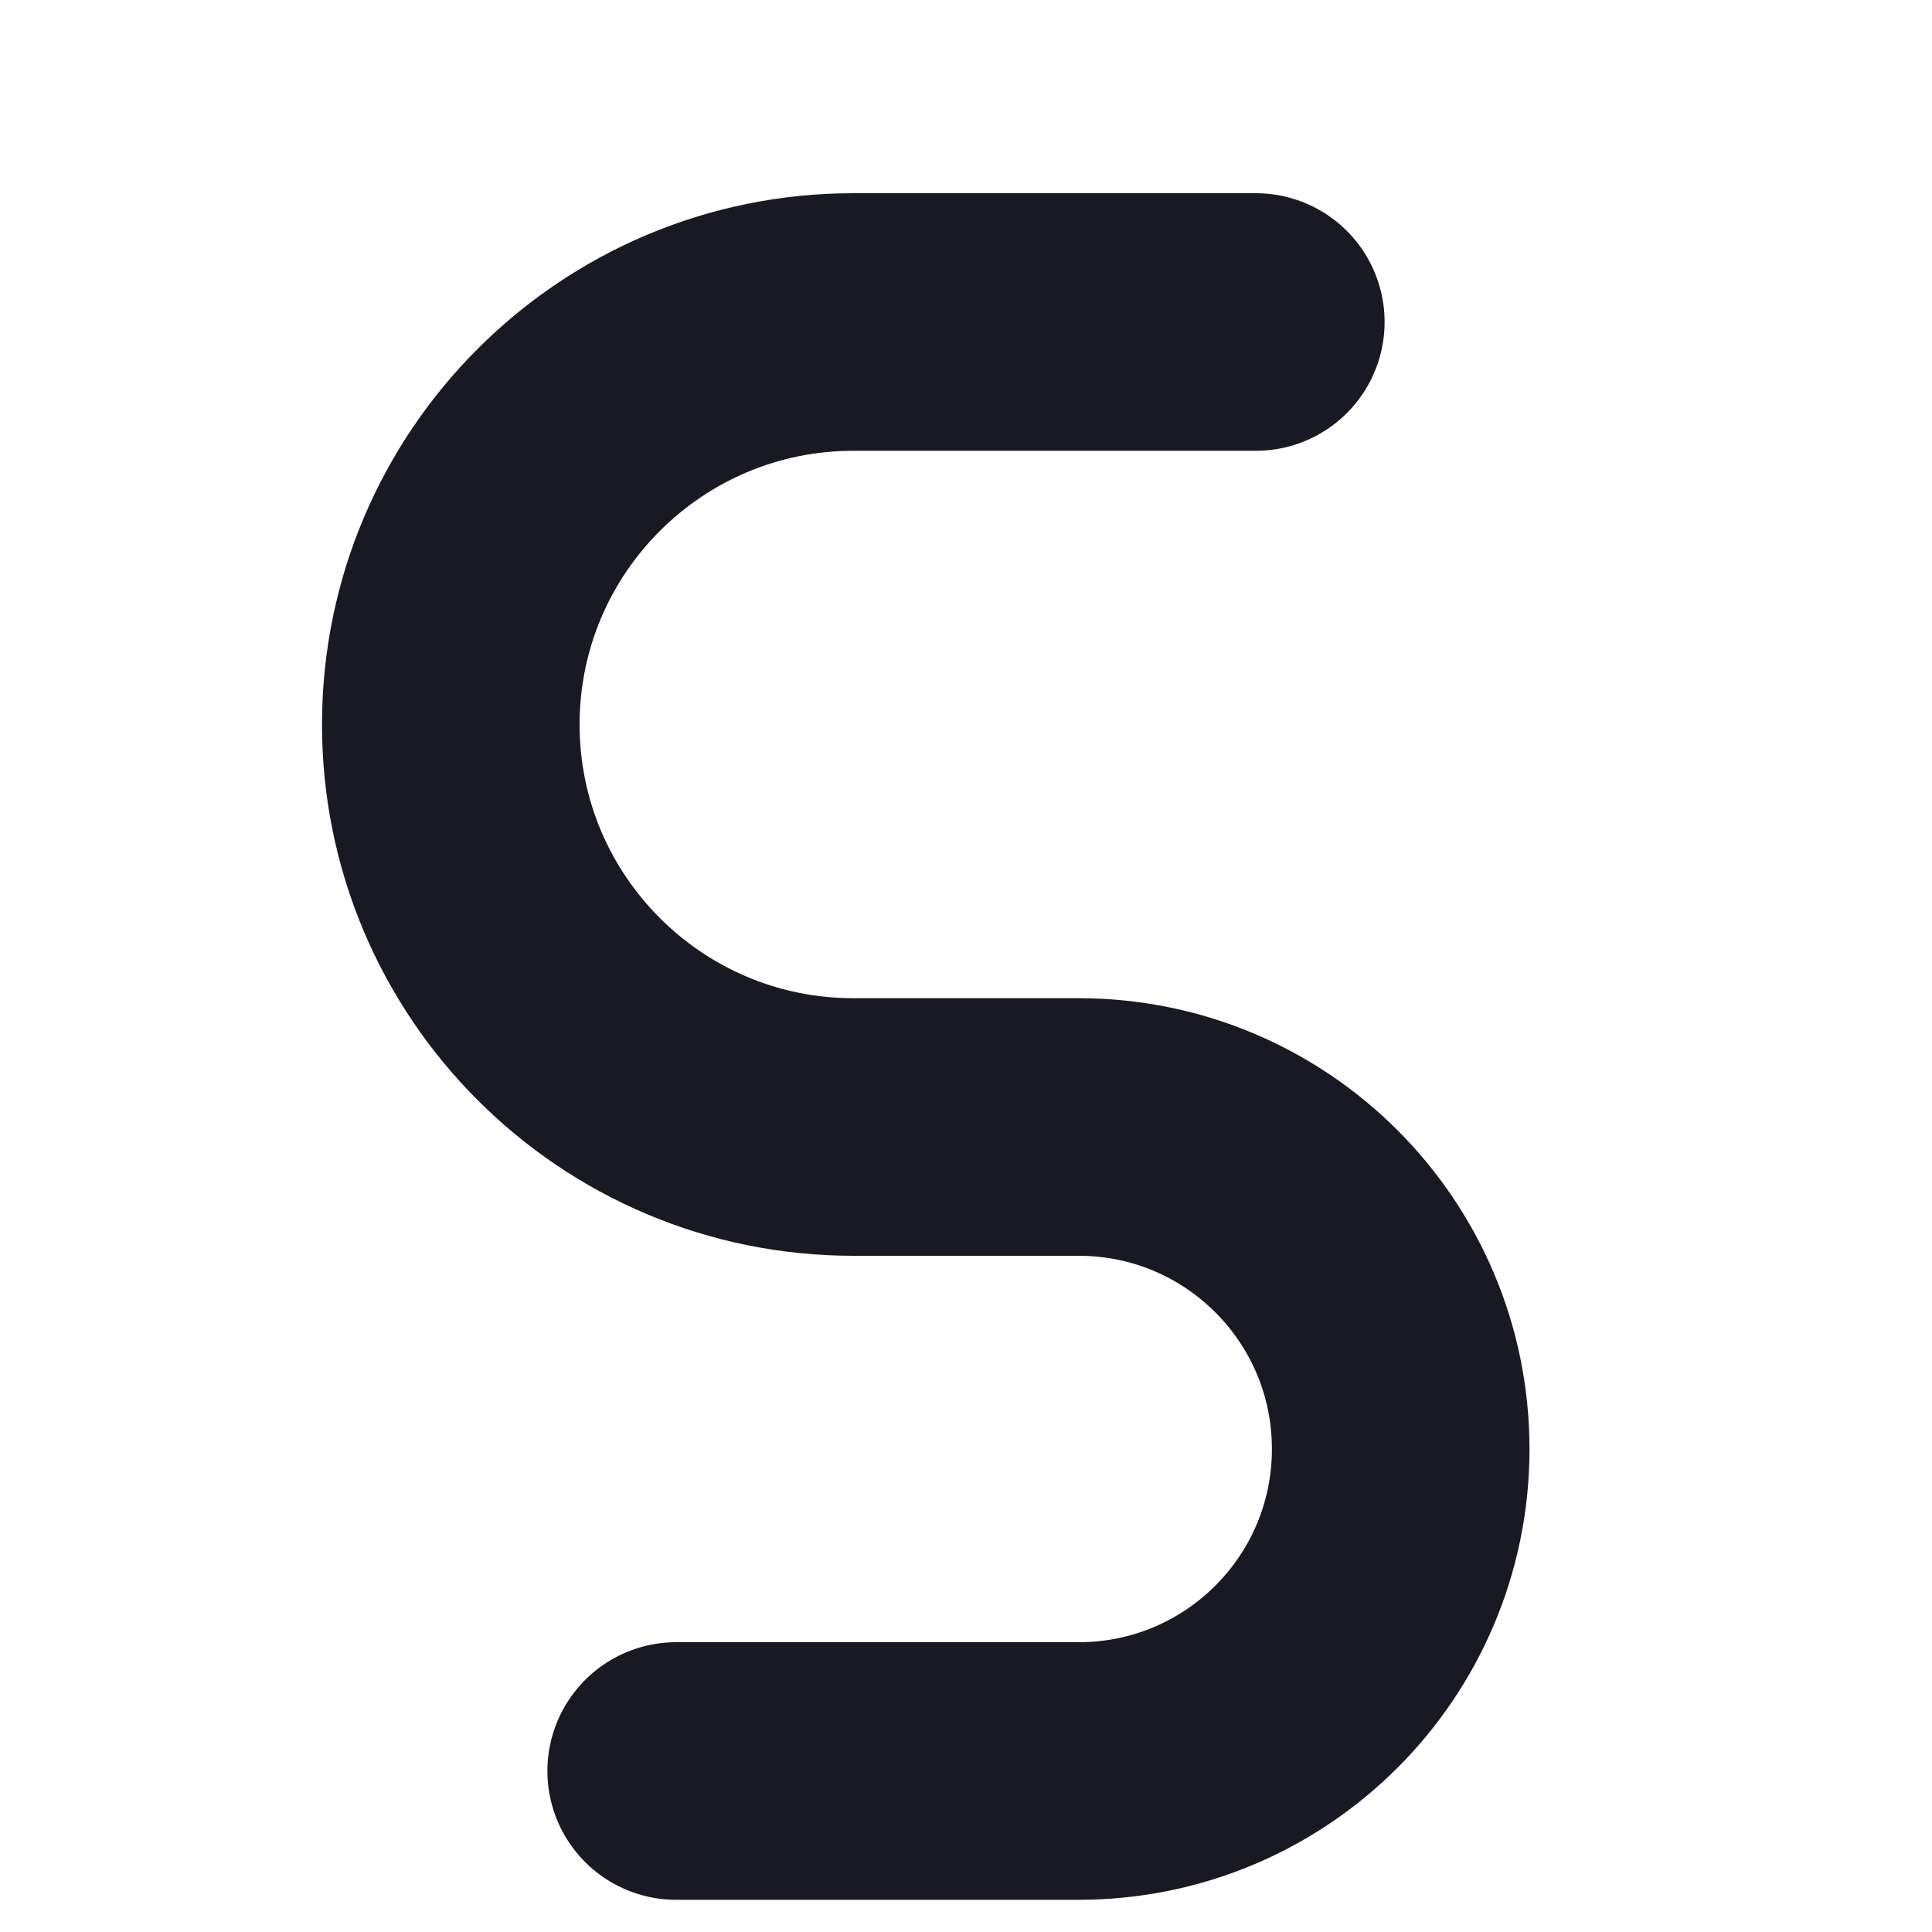
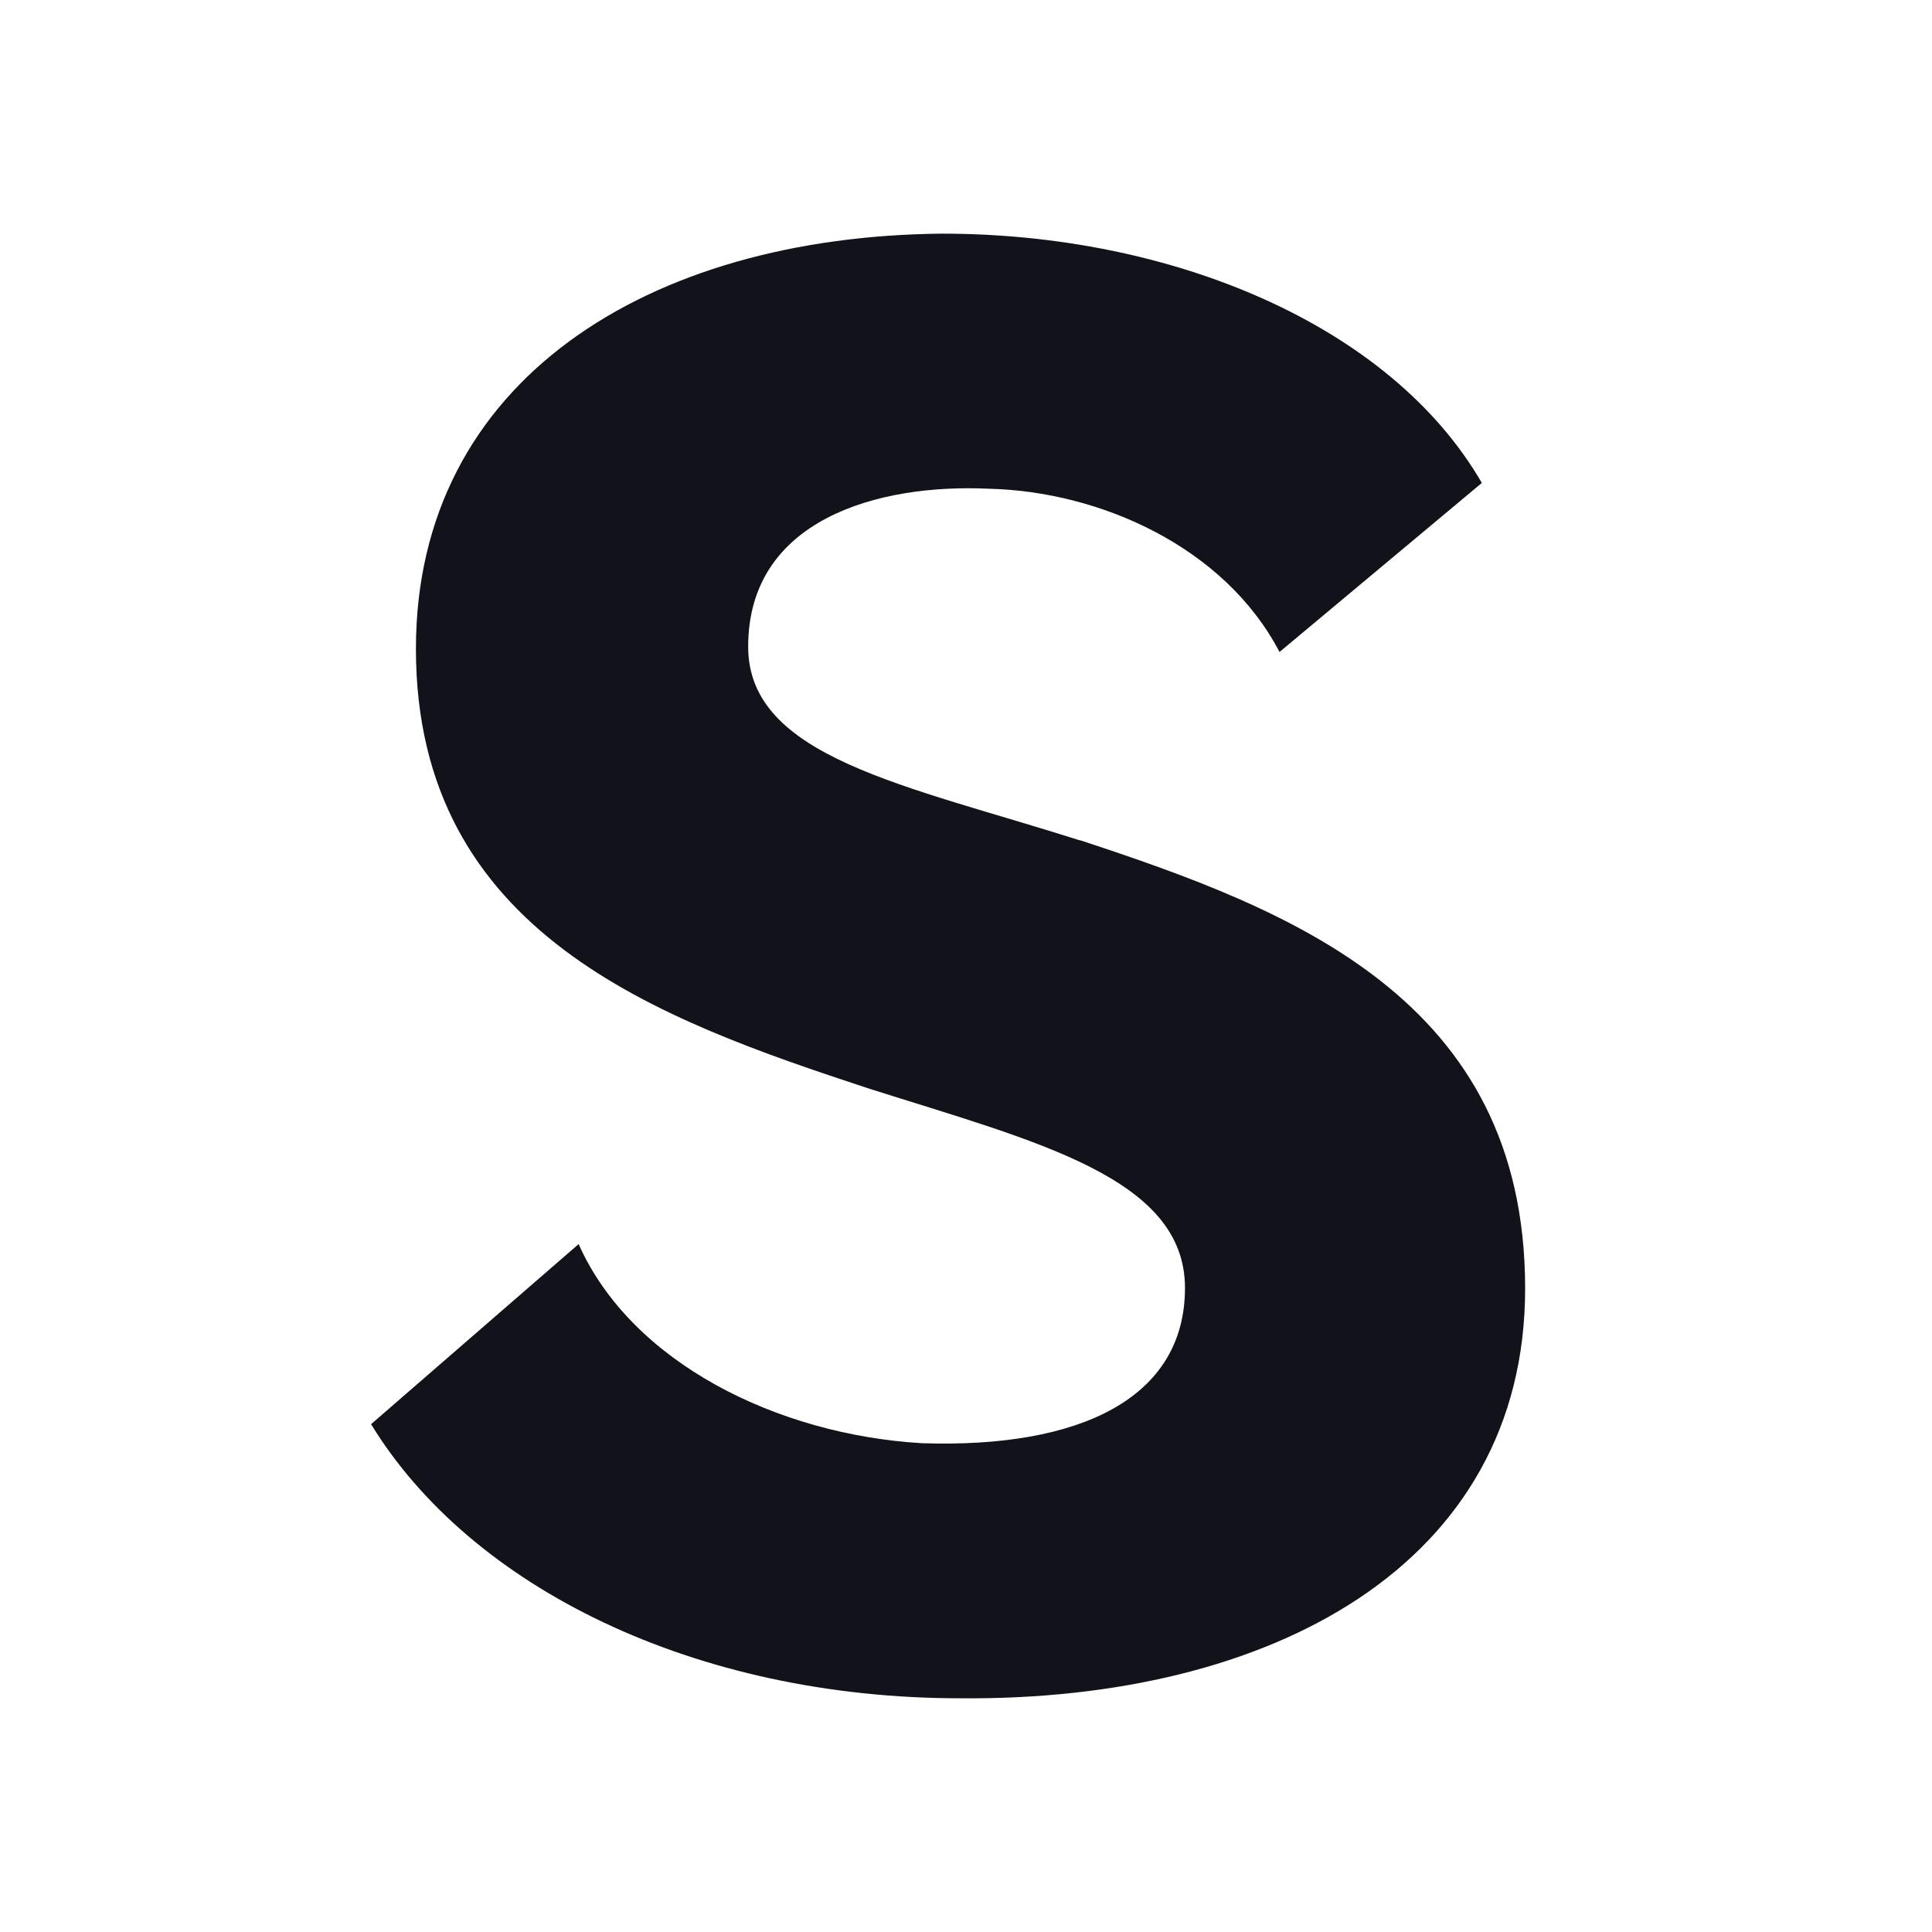
- <svg xmlns="http://www.w3.org/2000/svg" viewBox="0 0 24 24" fill="none">
-   <path d="M15.6 4H10.6C7.84 4 5.6 6.24 5.6 9C5.6 11.76 7.84 14 10.6 14H13.4C15.61 14 17.4 15.79 17.4 18C17.4 20.21 15.61 22 13.4 22H8.4" stroke="#191924" stroke-width="3.2" stroke-linecap="round" stroke-linejoin="round" />
+ <svg xmlns="http://www.w3.org/2000/svg" width="32" height="32" viewBox="0 0 32 32" fill="none">
+   <path d="M17.895 13.922C15.008 13.003 12.392 12.548 12.392 10.711C12.392 8.603 14.544 8.008 16.381 8.095C18.219 8.139 20.283 9.058 21.193 10.799L24.544 7.999C23.03 5.383 19.409 3.87 15.603 3.87C10.739 3.914 6.889 6.302 6.889 10.746C6.889 15.47 10.922 16.888 14.404 18.034C17.16 18.909 19.627 19.503 19.627 21.332C19.627 23.16 17.886 23.991 15.27 23.904C12.882 23.764 10.459 22.574 9.584 20.606L6.146 23.589C7.799 26.292 11.509 28.129 15.909 28.129C21.044 28.173 25.261 25.925 25.261 21.341C25.261 16.529 21.359 15.059 17.878 13.913L17.895 13.922Z" fill="#12131A" />
</svg>
